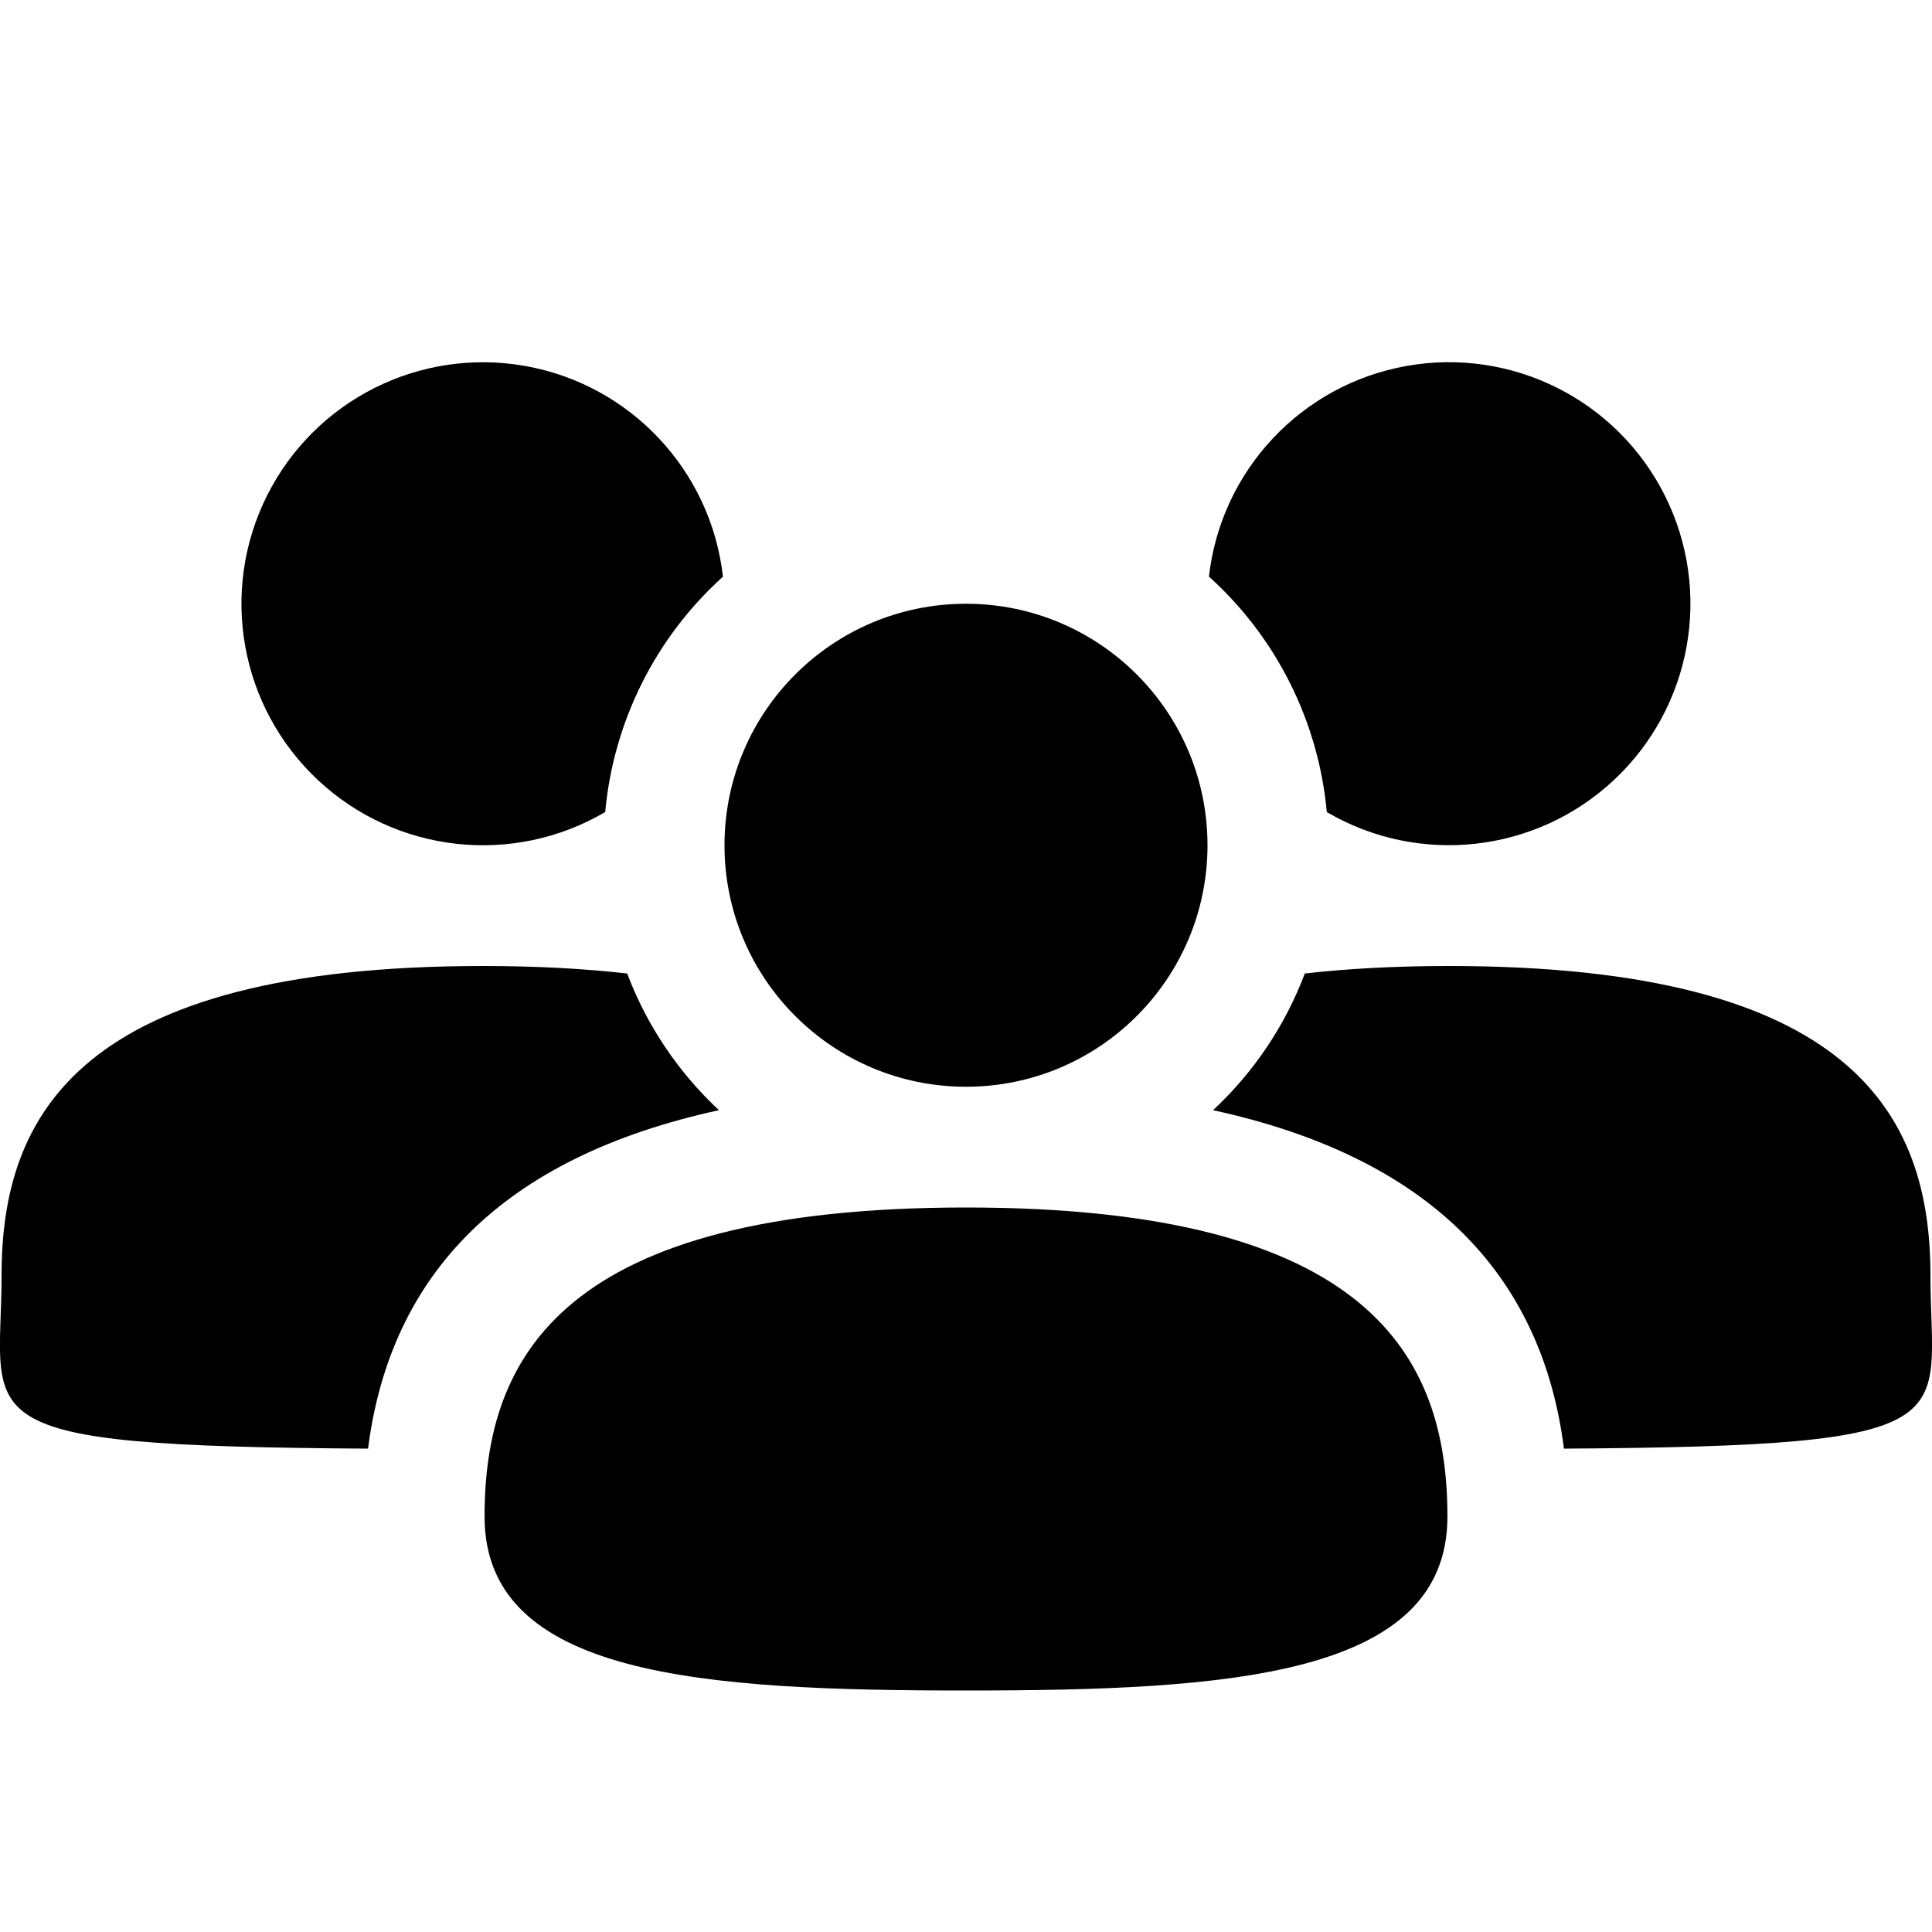
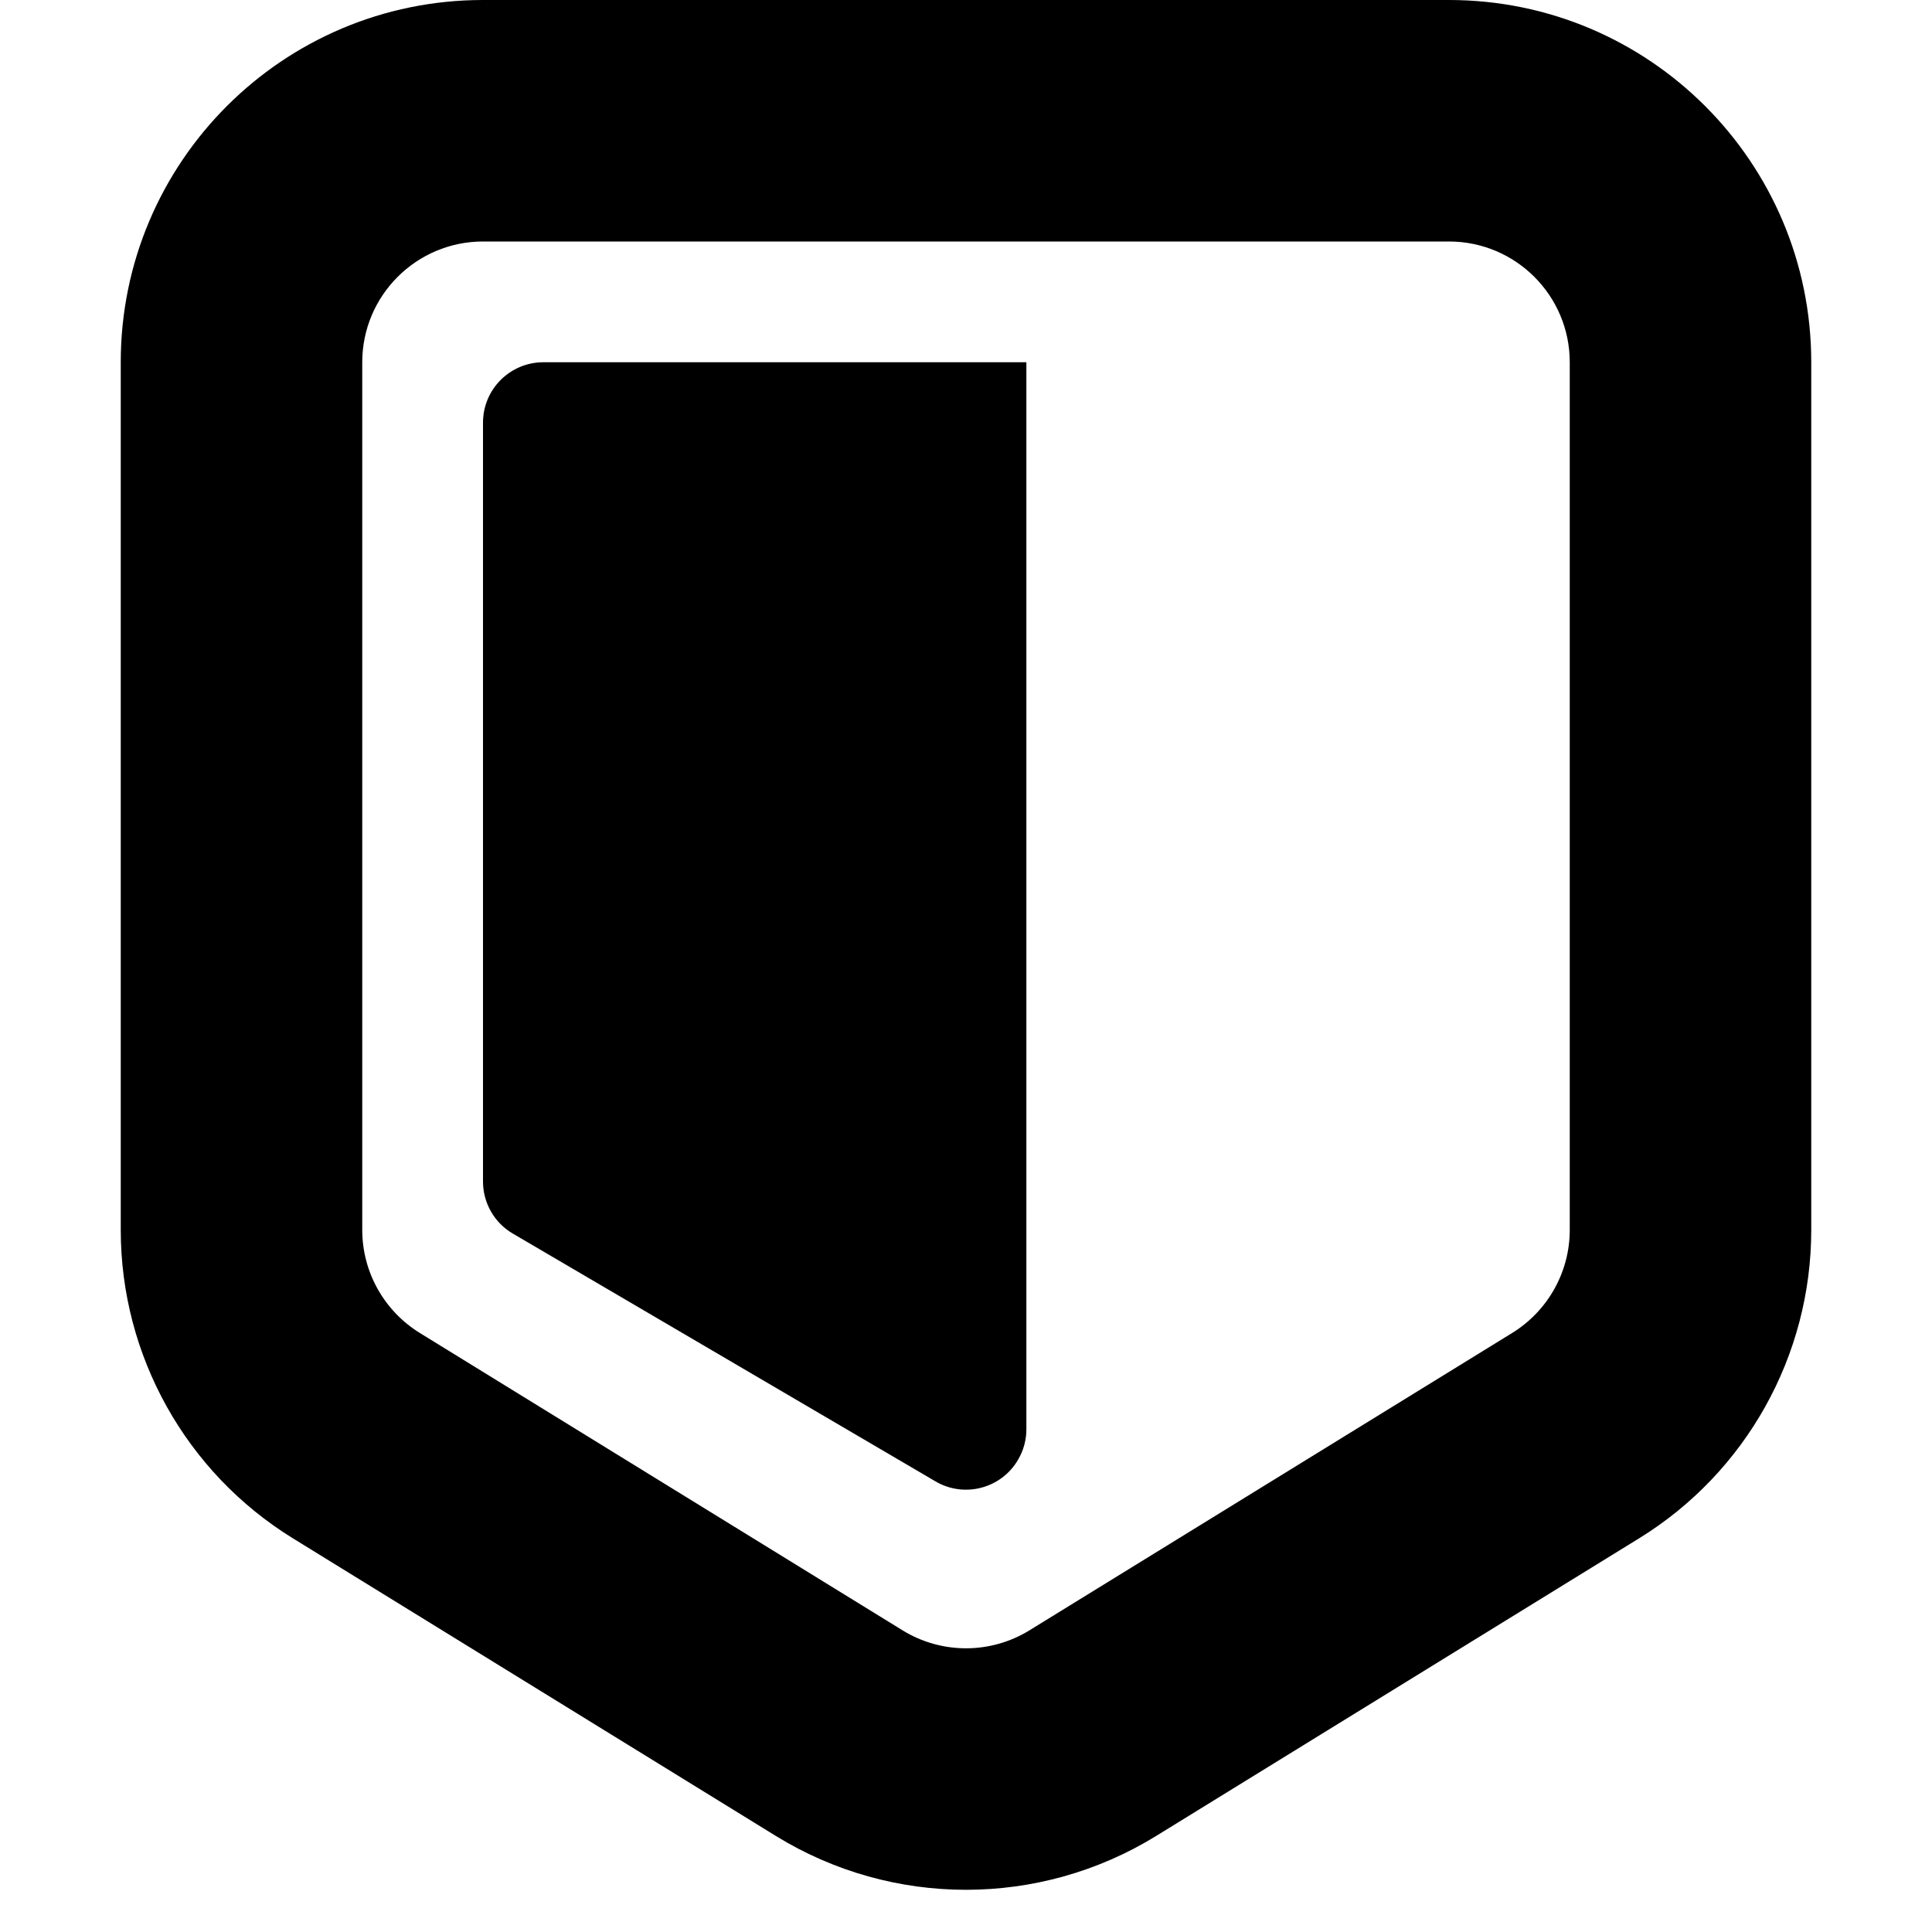
<svg xmlns="http://www.w3.org/2000/svg" width="16" height="16" viewBox="0 0 16 16">
-   <g fill-rule="evenodd">
-     <path d="M3.048 11.997C-.377 11.975.013 11.782.013 10.56.013 9.235.653 8 4 8c.444 0 .84.022 1.194.062.164.435.426.82.76 1.132-1.786.389-2.721 1.353-2.906 2.803zm2.94-7.222a2.993 2.993 0 0 0-.976 1.95 2 2 0 1 1 .975-1.95zm6.964 7.222c-.185-1.45-1.12-2.414-2.906-2.803.334-.311.596-.697.76-1.132C11.16 8.022 11.556 8 12 8c3.346 0 3.987 1.235 3.987 2.56 0 1.222.39 1.415-3.035 1.437zm-1.964-5.272a2.993 2.993 0 0 0-.976-1.95 2 2 0 1 1 .976 1.95z" />
-     <path d="M8 9a2 2 0 1 1 0-4 2 2 0 0 1 0 4zm0 5c-2.177 0-3.987-.115-3.987-1.44S4.653 10 8 10c3.346 0 3.987 1.235 3.987 2.56S10.177 14 8 14z" />
-   </g>
+   <path fill="#000000" d="M4,-1.11022302e-16 L12,-4.4408921e-16 C13.657,-2.2759572e-15 15,1.343 15,3 L15,10.186 C15,11.227 14.46,12.194 13.574,12.74 L9.574,15.205 C8.609,15.799 7.391,15.799 6.426,15.205 L2.426,12.74 C1.54,12.194 1,11.227 1,10.186 L1,3 C1,1.343 2.343,3.33066907e-16 4,-1.11022302e-16 Z M4,2 C3.448,2 3,2.448 3,3 L3,10.186 C3,10.533 3.18,10.855 3.475,11.038 L7.475,13.502 C7.797,13.7 8.203,13.7 8.525,13.502 L12.525,11.038 C12.82,10.855 13,10.533 13,10.186 L13,3 C13,2.448 12.552,2 12,2 L4,2 Z M4,3.5 C4,3.224 4.224,3 4.5,3 L8.5,3 L8.5,11.837 C8.5,11.926 8.476,12.013 8.431,12.089 C8.292,12.328 7.985,12.408 7.747,12.268 L7.747,12.268 L4.247,10.216 C4.094,10.127 4,9.962 4,9.785 L4,9.785 L4,3.5 Z" />
</svg>
